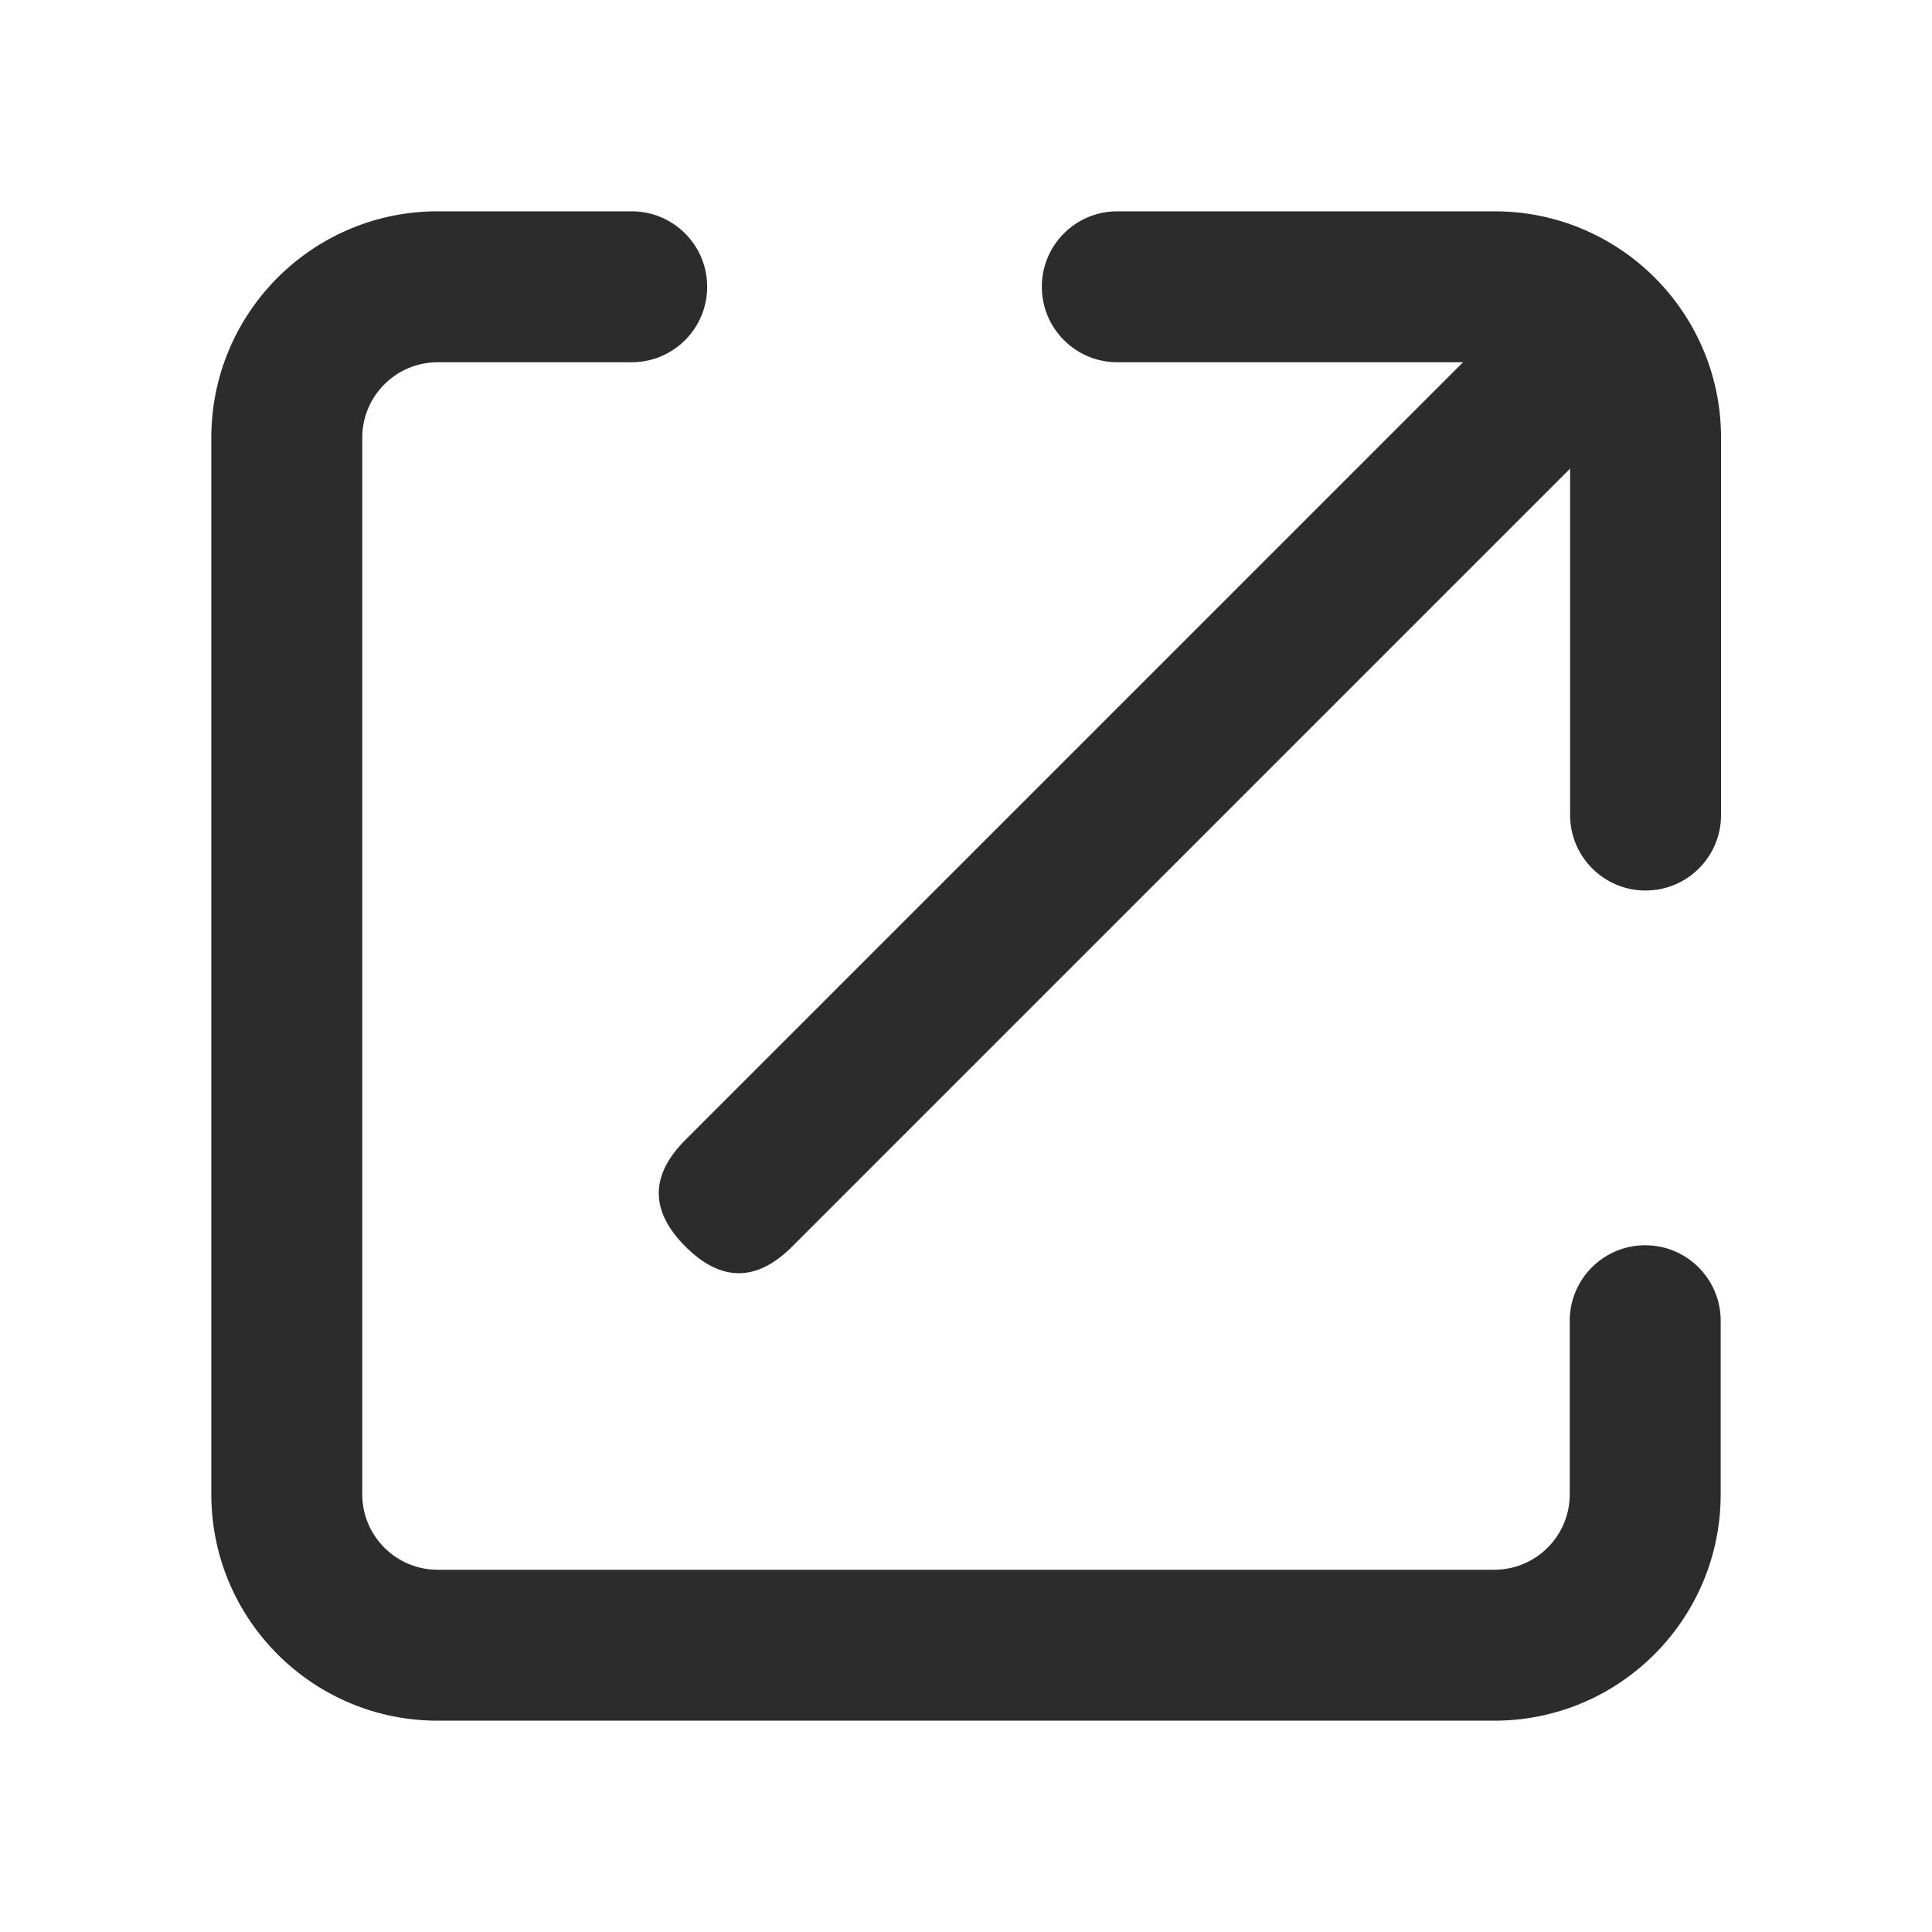
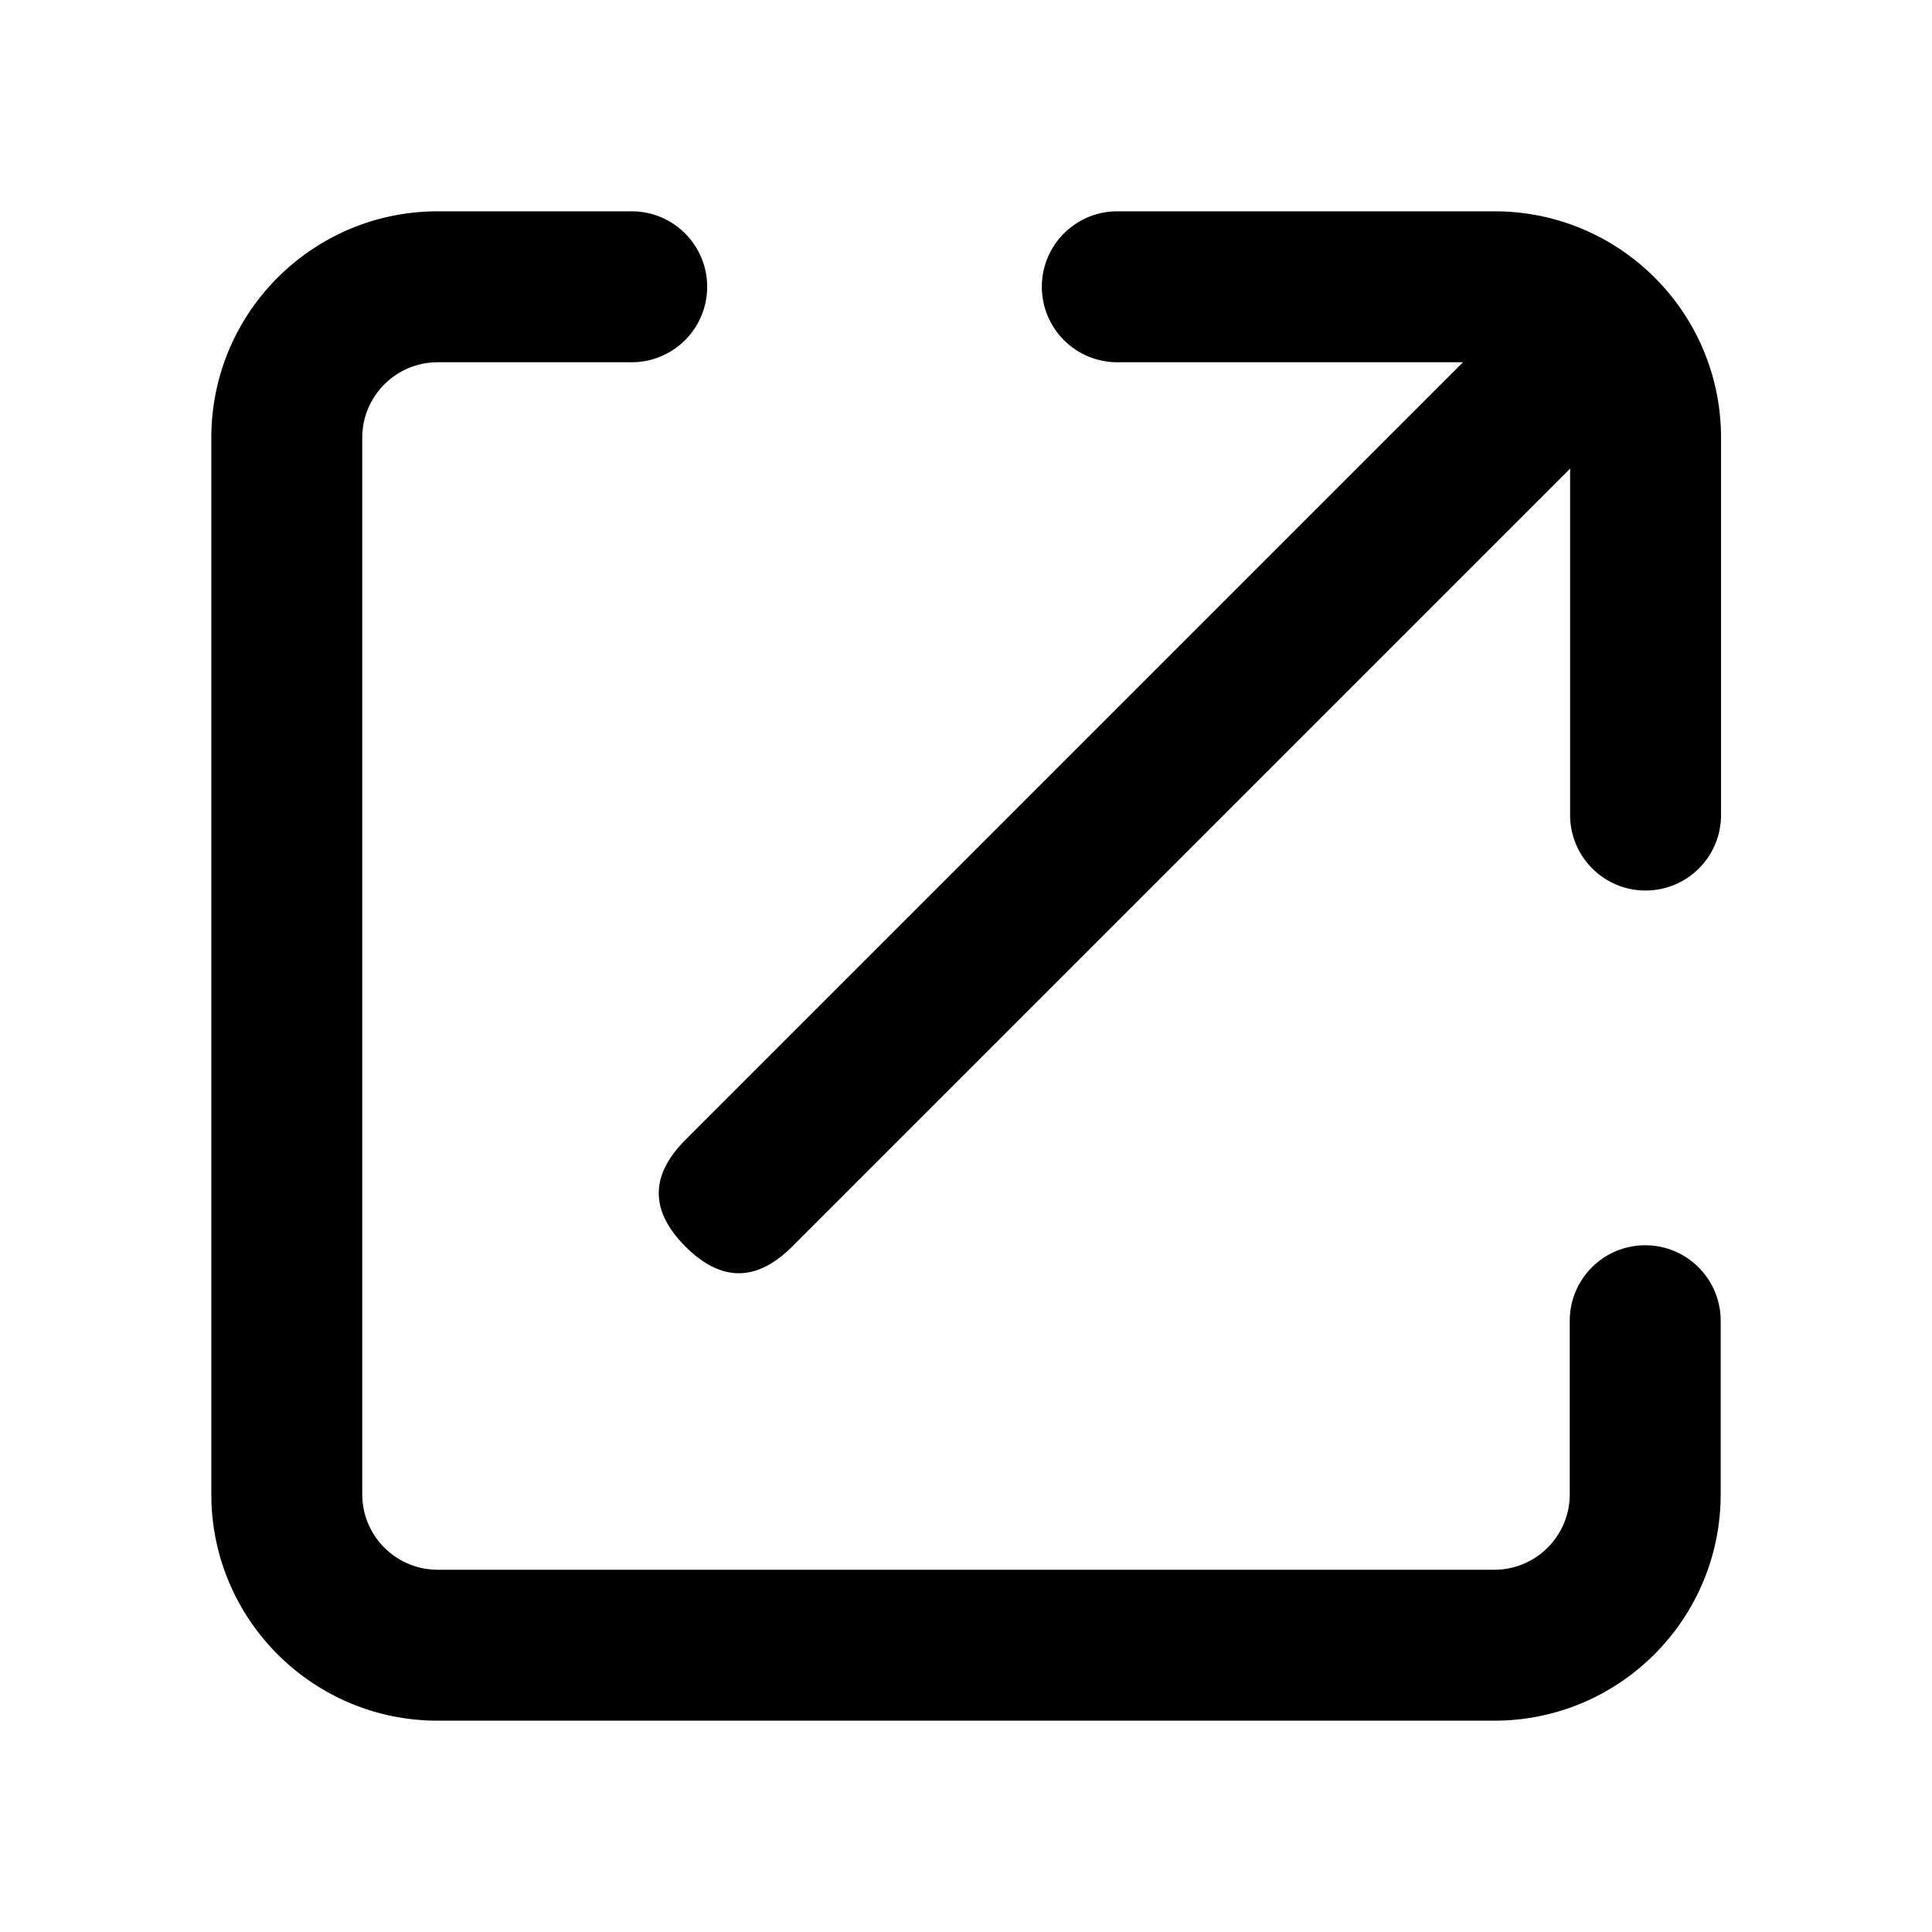
<svg xmlns="http://www.w3.org/2000/svg" t="1754155100925" class="icon" viewBox="0 0 1024 1024" version="1.1" p-id="1492" width="32" height="32">
-   <path d="M815.848 151.583m28.284 28.284l0 0q28.284 28.284 0 56.569l-424.264 424.264q-28.284 28.284-56.569 0l0 0q-28.284-28.284 0-56.569l424.264-424.264q28.284-28.284 56.569 0Z" fill="#2c2c2c" p-id="1493" />
-   <path d="M334.82 112c22.092 0 40 17.908 40 40 0 21.72-17.308 39.392-38.88 39.984l-1.12 0.016H232c-21.72 0-39.392 17.308-39.984 38.88L192 232v560c0 21.72 17.308 39.392 38.88 39.984L232 832h560c21.72 0 39.392-17.308 39.984-38.88L832 792v-91.988c0-22.088 17.908-40 40-40 21.72 0 39.392 17.308 39.984 38.88l0.016 1.12V792c0 65.612-52.656 118.924-118.016 119.984L792 912H232c-65.612 0-118.924-52.656-119.984-118.016L112 792V232c0-65.612 52.656-118.924 118.016-119.984L232 112h102.82zM792.188 112c65.612 0 118.928 52.656 119.984 118.016l0.016 1.984v200c0 22.092-17.908 40-40 40-21.716 0-39.388-17.308-39.984-38.88l-0.016-1.12V232c0-21.72-17.304-39.392-38.88-39.984l-1.12-0.016h-200c-22.088 0-40-17.908-40-40 0-21.72 17.308-39.392 38.88-39.984l1.12-0.016h200z" fill="#2c2c2c" p-id="1494" />
+   <path d="M815.848 151.583m28.284 28.284l0 0q28.284 28.284 0 56.569l-424.264 424.264q-28.284 28.284-56.569 0l0 0q-28.284-28.284 0-56.569l424.264-424.264q28.284-28.284 56.569 0Z" fill="currentColor" p-id="1493" />
+   <path d="M334.82 112c22.092 0 40 17.908 40 40 0 21.72-17.308 39.392-38.88 39.984l-1.12 0.016H232c-21.72 0-39.392 17.308-39.984 38.88L192 232v560c0 21.72 17.308 39.392 38.88 39.984L232 832h560c21.72 0 39.392-17.308 39.984-38.88L832 792v-91.988c0-22.088 17.908-40 40-40 21.72 0 39.392 17.308 39.984 38.88l0.016 1.12V792c0 65.612-52.656 118.924-118.016 119.984L792 912H232c-65.612 0-118.924-52.656-119.984-118.016L112 792V232c0-65.612 52.656-118.924 118.016-119.984L232 112h102.82zM792.188 112c65.612 0 118.928 52.656 119.984 118.016l0.016 1.984v200c0 22.092-17.908 40-40 40-21.716 0-39.388-17.308-39.984-38.88l-0.016-1.12V232c0-21.72-17.304-39.392-38.88-39.984l-1.12-0.016h-200c-22.088 0-40-17.908-40-40 0-21.72 17.308-39.392 38.88-39.984l1.12-0.016h200z" fill="currentColor" p-id="1494" />
</svg>
